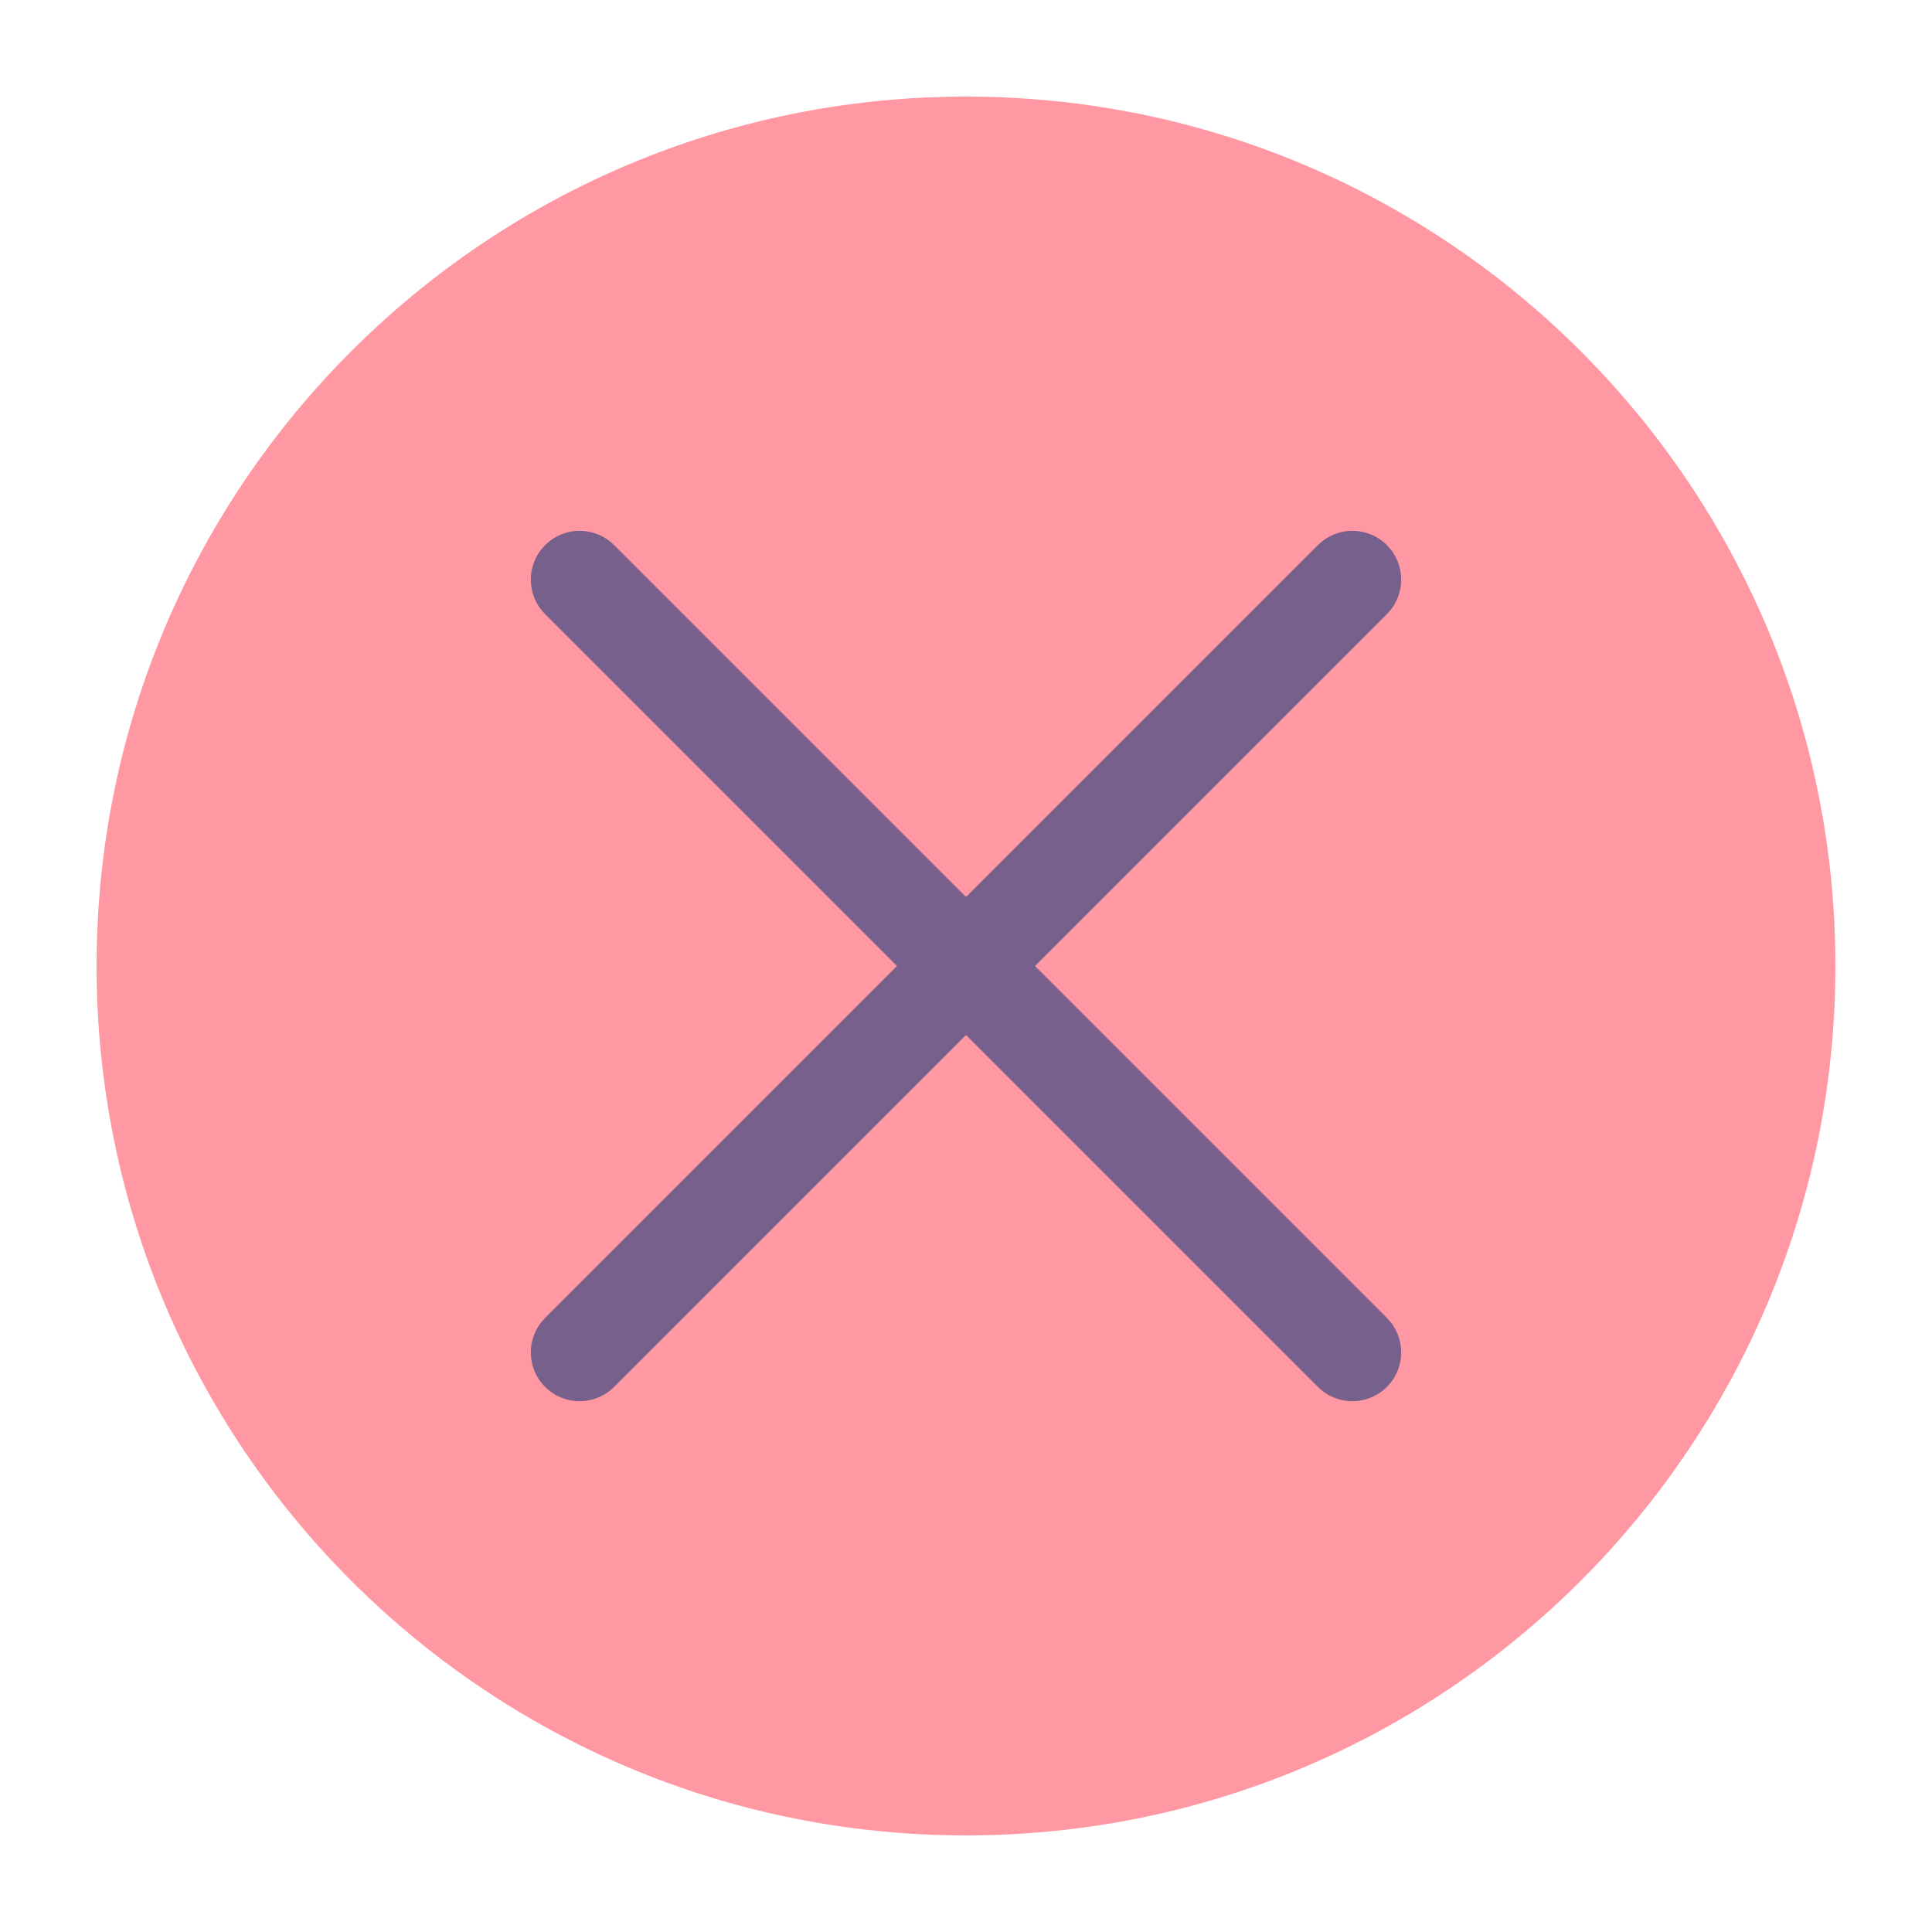
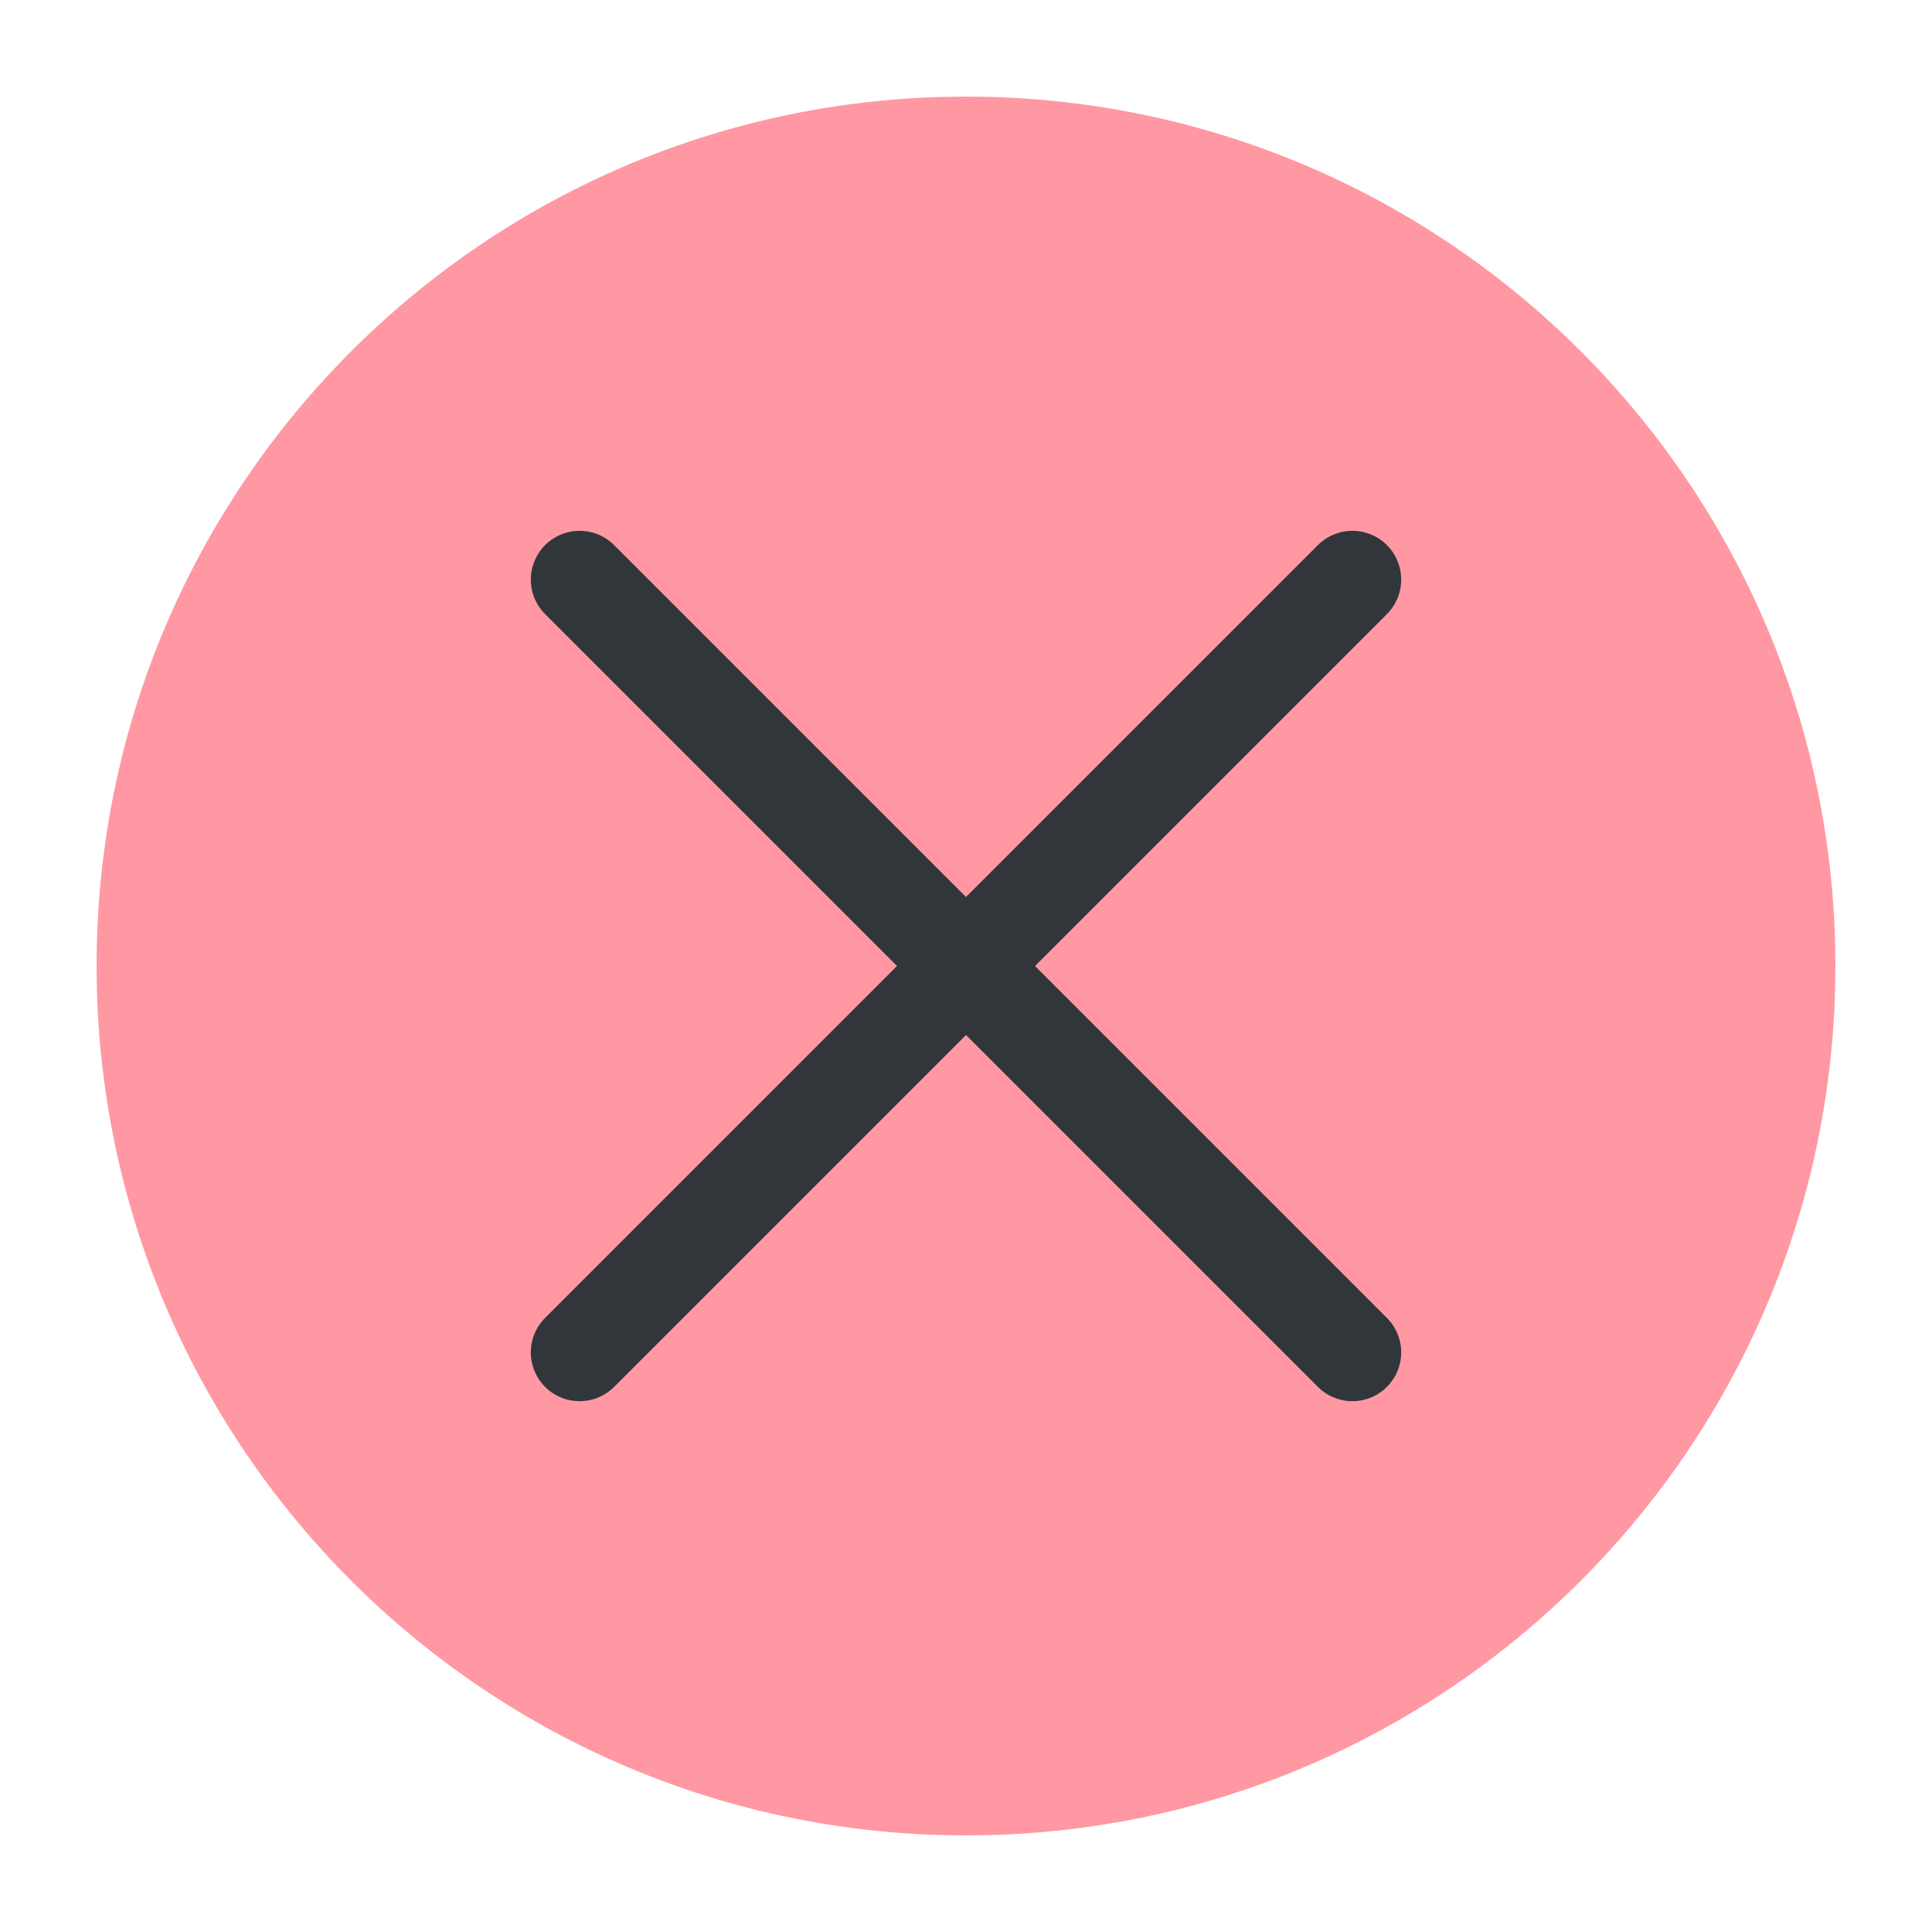
<svg xmlns="http://www.w3.org/2000/svg" viewBox="0 0 50 50" version="1.2" baseProfile="tiny">
  <defs>
</defs>
  <g fill="none" stroke="black" stroke-width="1" fill-rule="evenodd" stroke-linecap="square" stroke-linejoin="bevel">
    <g fill="#ff98a2" fill-opacity="1" stroke="none" transform="matrix(2.5,0,0,2.5,2.5,2.5)" font-family="IBM Plex Sans" font-size="12" font-weight="400" font-style="normal">
      <circle cx="9" cy="9" r="9" />
    </g>
-     <g fill="none" stroke="#78608d" stroke-opacity="1" stroke-width="1.01" stroke-linecap="round" stroke-linejoin="miter" stroke-miterlimit="2" transform="matrix(2.5,0,0,2.5,2.5,2.5)" font-family="IBM Plex Sans" font-size="12" font-weight="400" font-style="normal">
+     <g fill="none" stroke="#31363b" stroke-opacity="1" stroke-width="1.01" stroke-linecap="round" stroke-linejoin="miter" stroke-miterlimit="2" transform="matrix(2.5,0,0,2.5,2.5,2.5)" font-family="IBM Plex Sans" font-size="12" font-weight="400" font-style="normal">
      <polyline fill="none" vector-effect="none" points="5,5 13,13 " />
      <polyline fill="none" vector-effect="none" points="13,5 5,13 " />
    </g>
    <g fill="none" stroke="#000000" stroke-opacity="1" stroke-width="1" stroke-linecap="square" stroke-linejoin="bevel" transform="matrix(1,0,0,1,0,0)" font-family="IBM Plex Sans" font-size="12" font-weight="400" font-style="normal">
</g>
  </g>
</svg>
